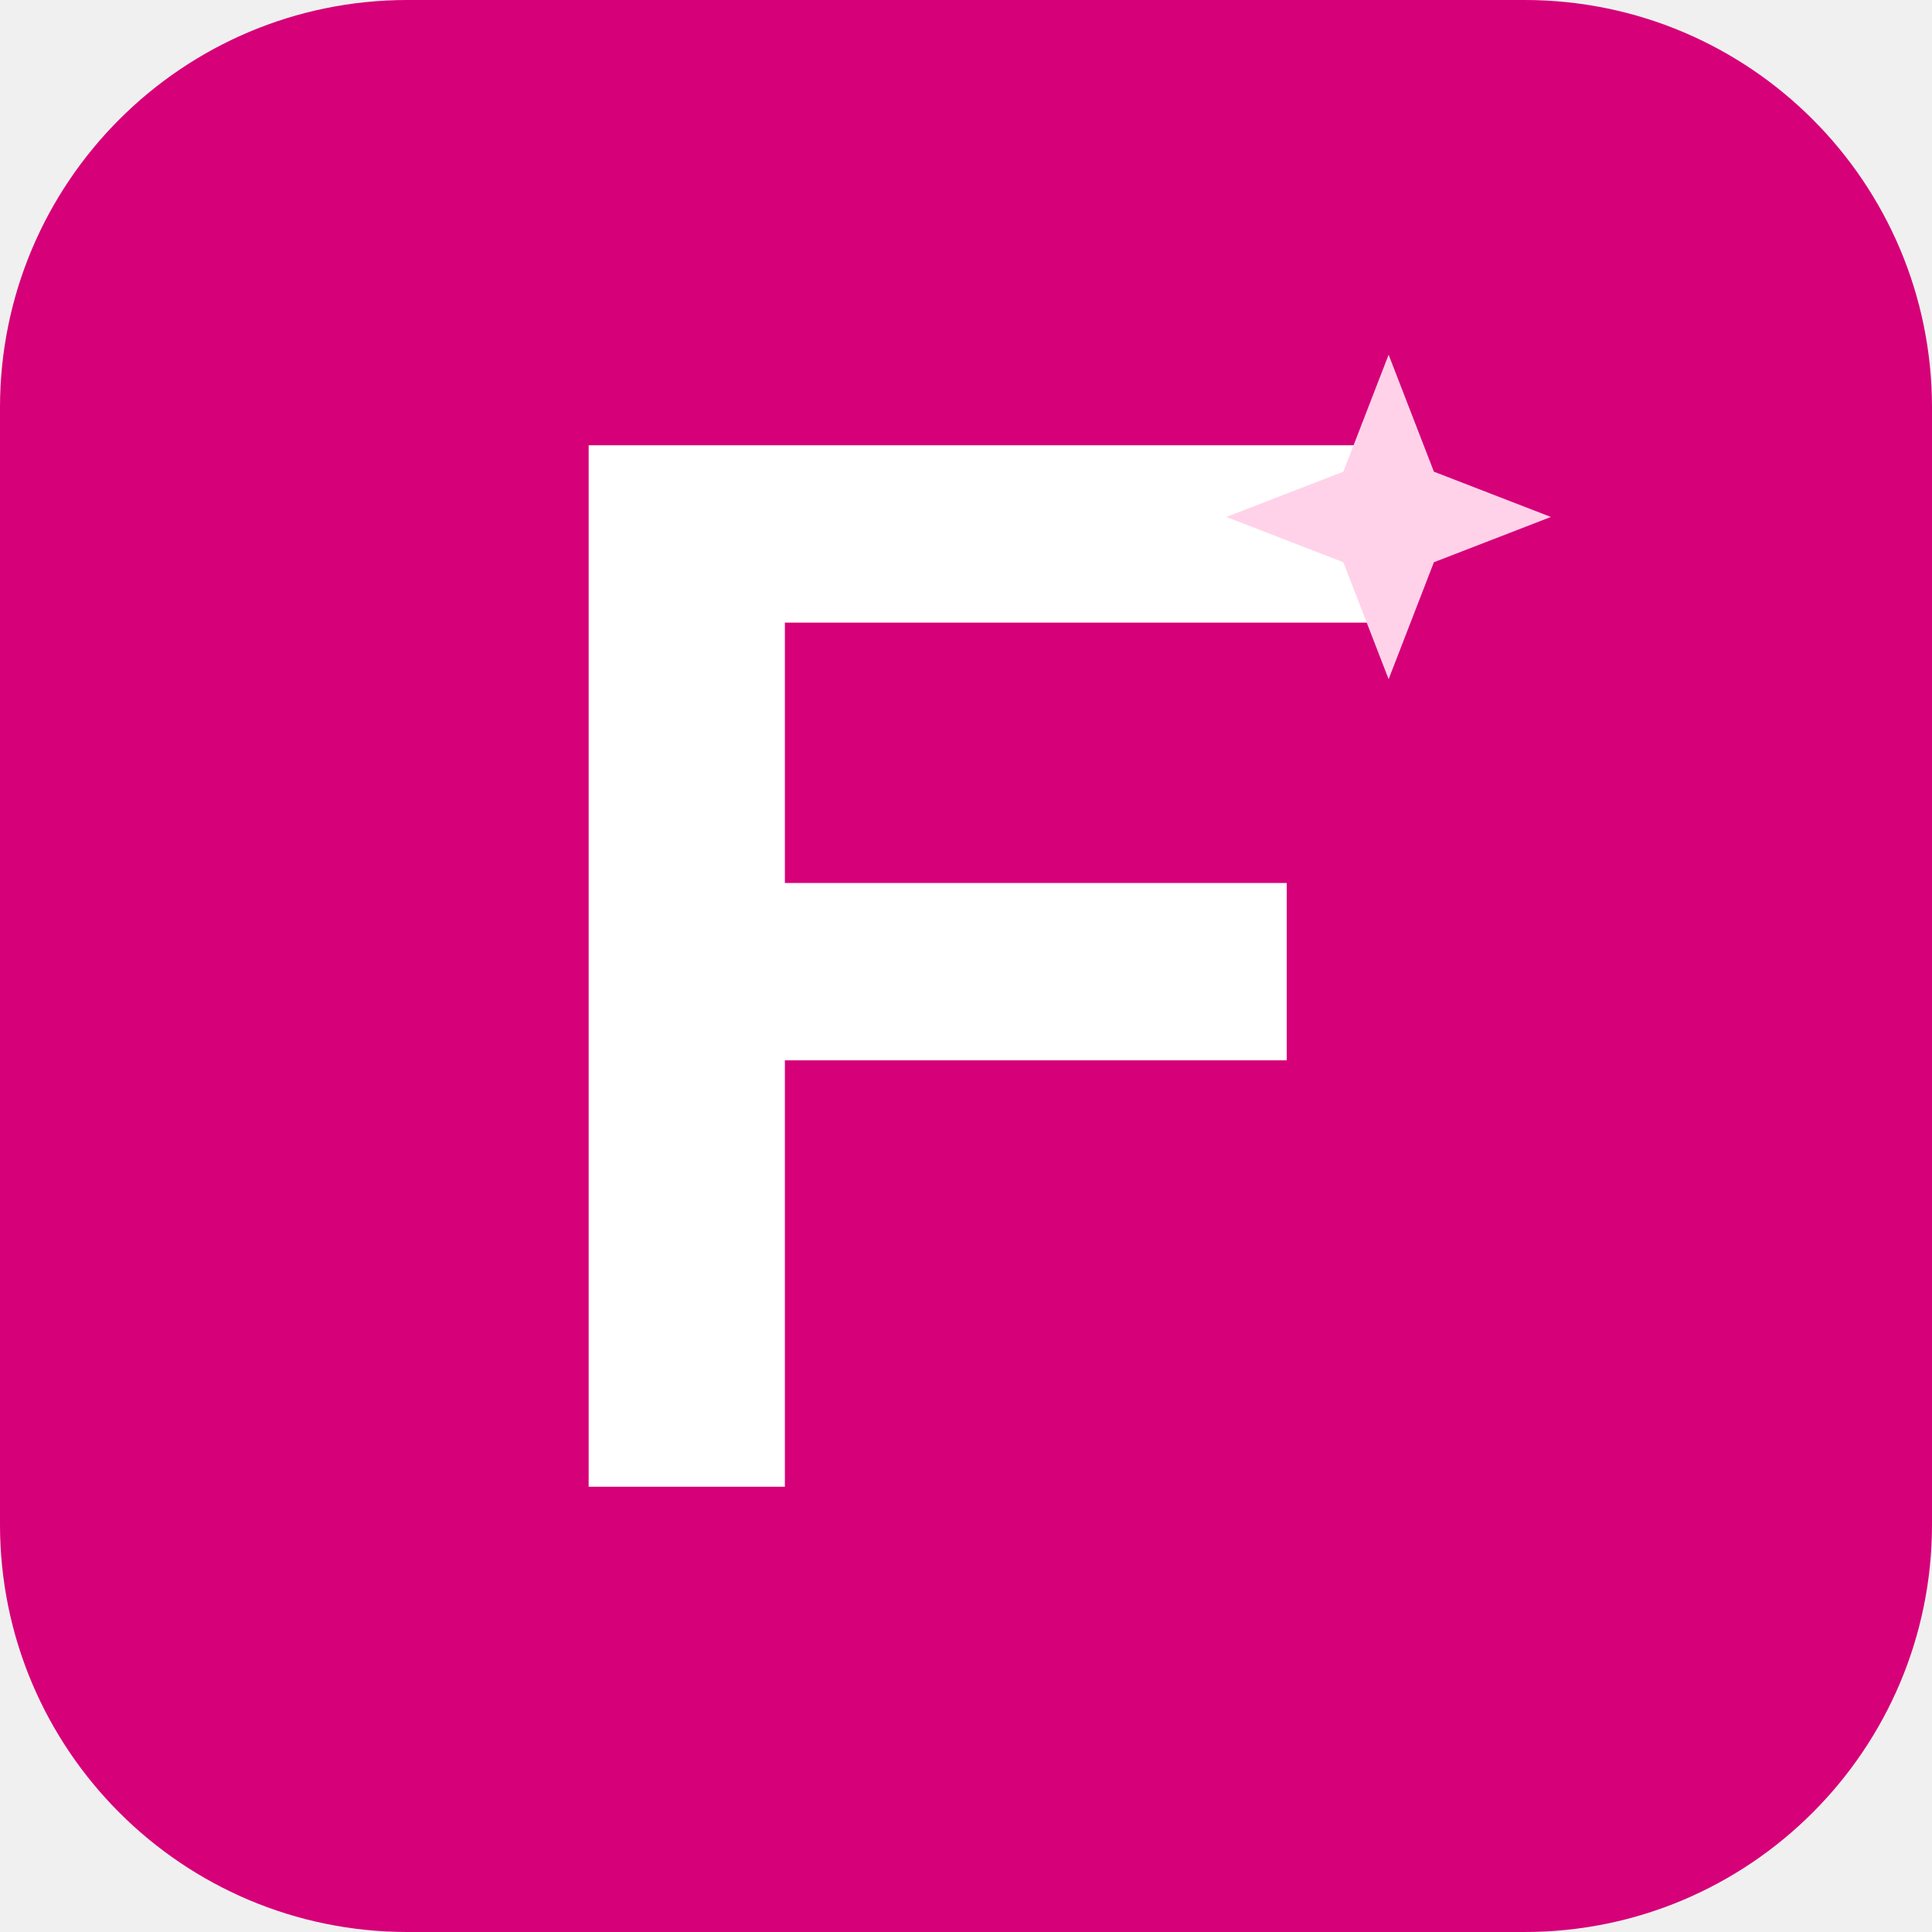
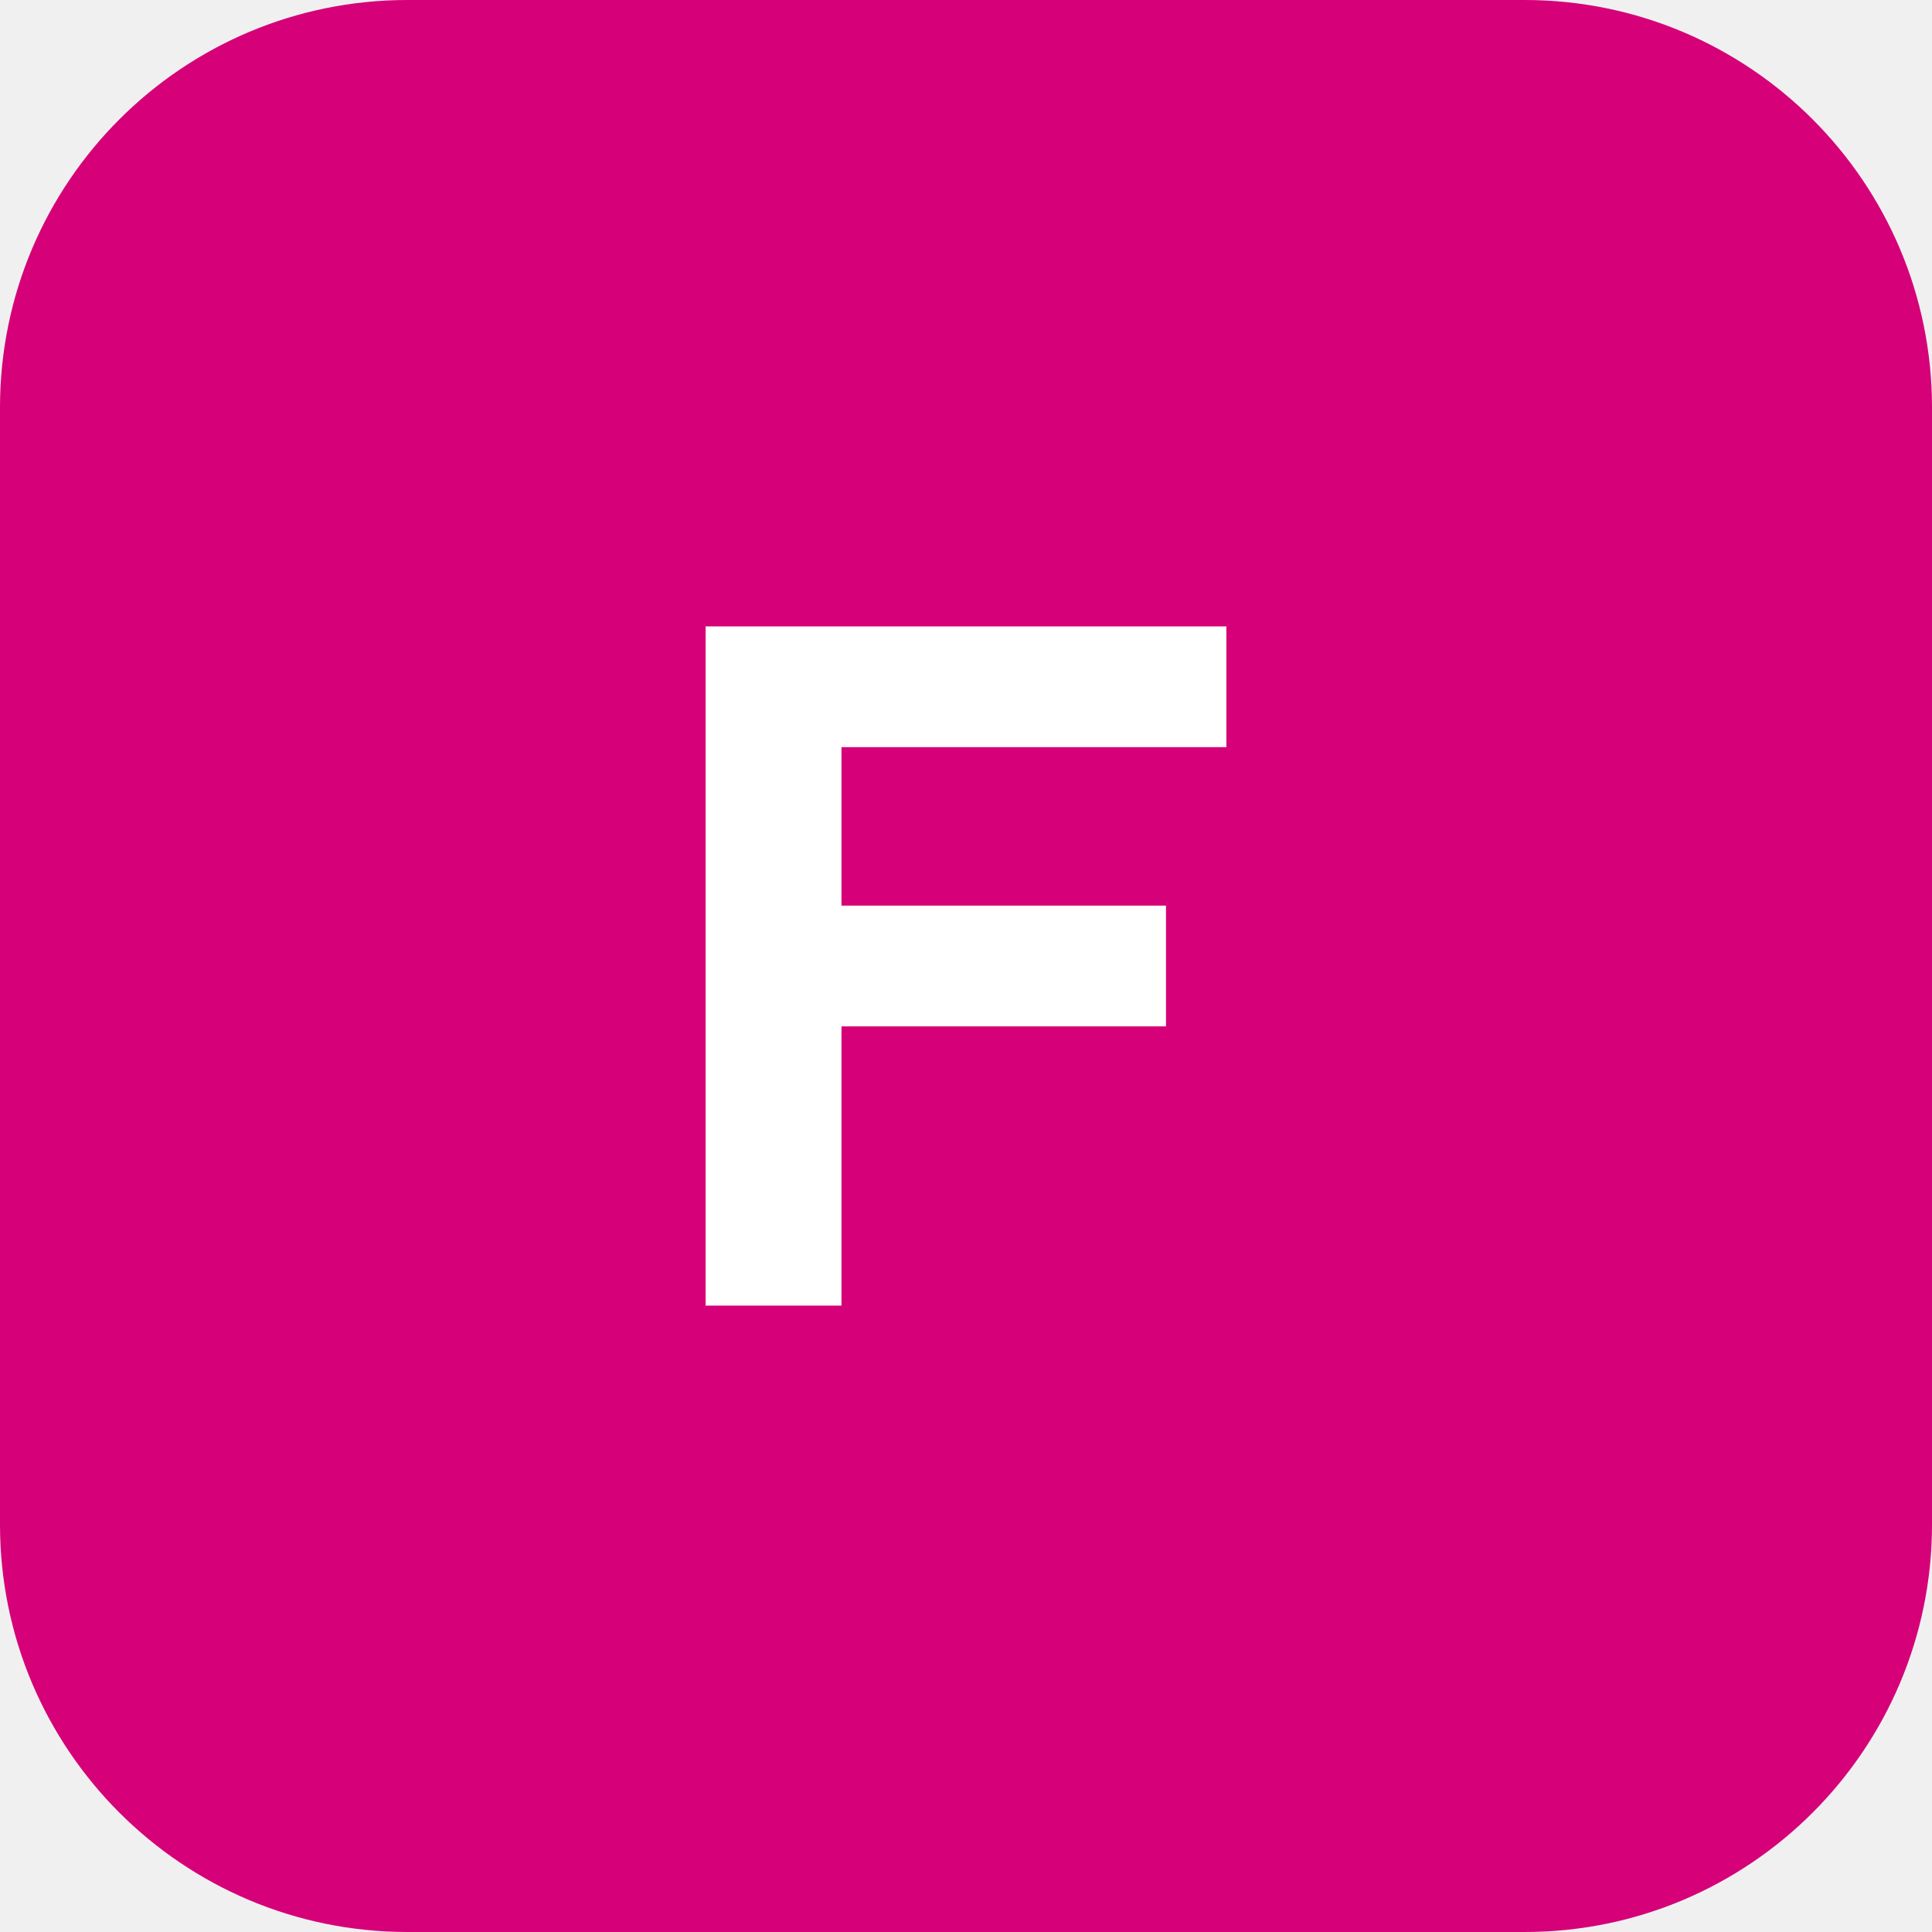
<svg xmlns="http://www.w3.org/2000/svg" viewBox="0 0 512 512">
  <rect width="512" height="512" rx="108" fill="#d60078" />
-   <path d="M156 118h209v47H208v69h133v47H208v113h-52V118Z" fill="#ffffff" />
-   <path d="m368 94 12 31 31 12-31 12-12 31-12-31-31-12 31-12 12-31Z" fill="#ffd2e9" />
+   <path d="M187 166h138v32H223v42h86v32h-86v74h-36V166Z" fill="#ffffff" />
</svg>
